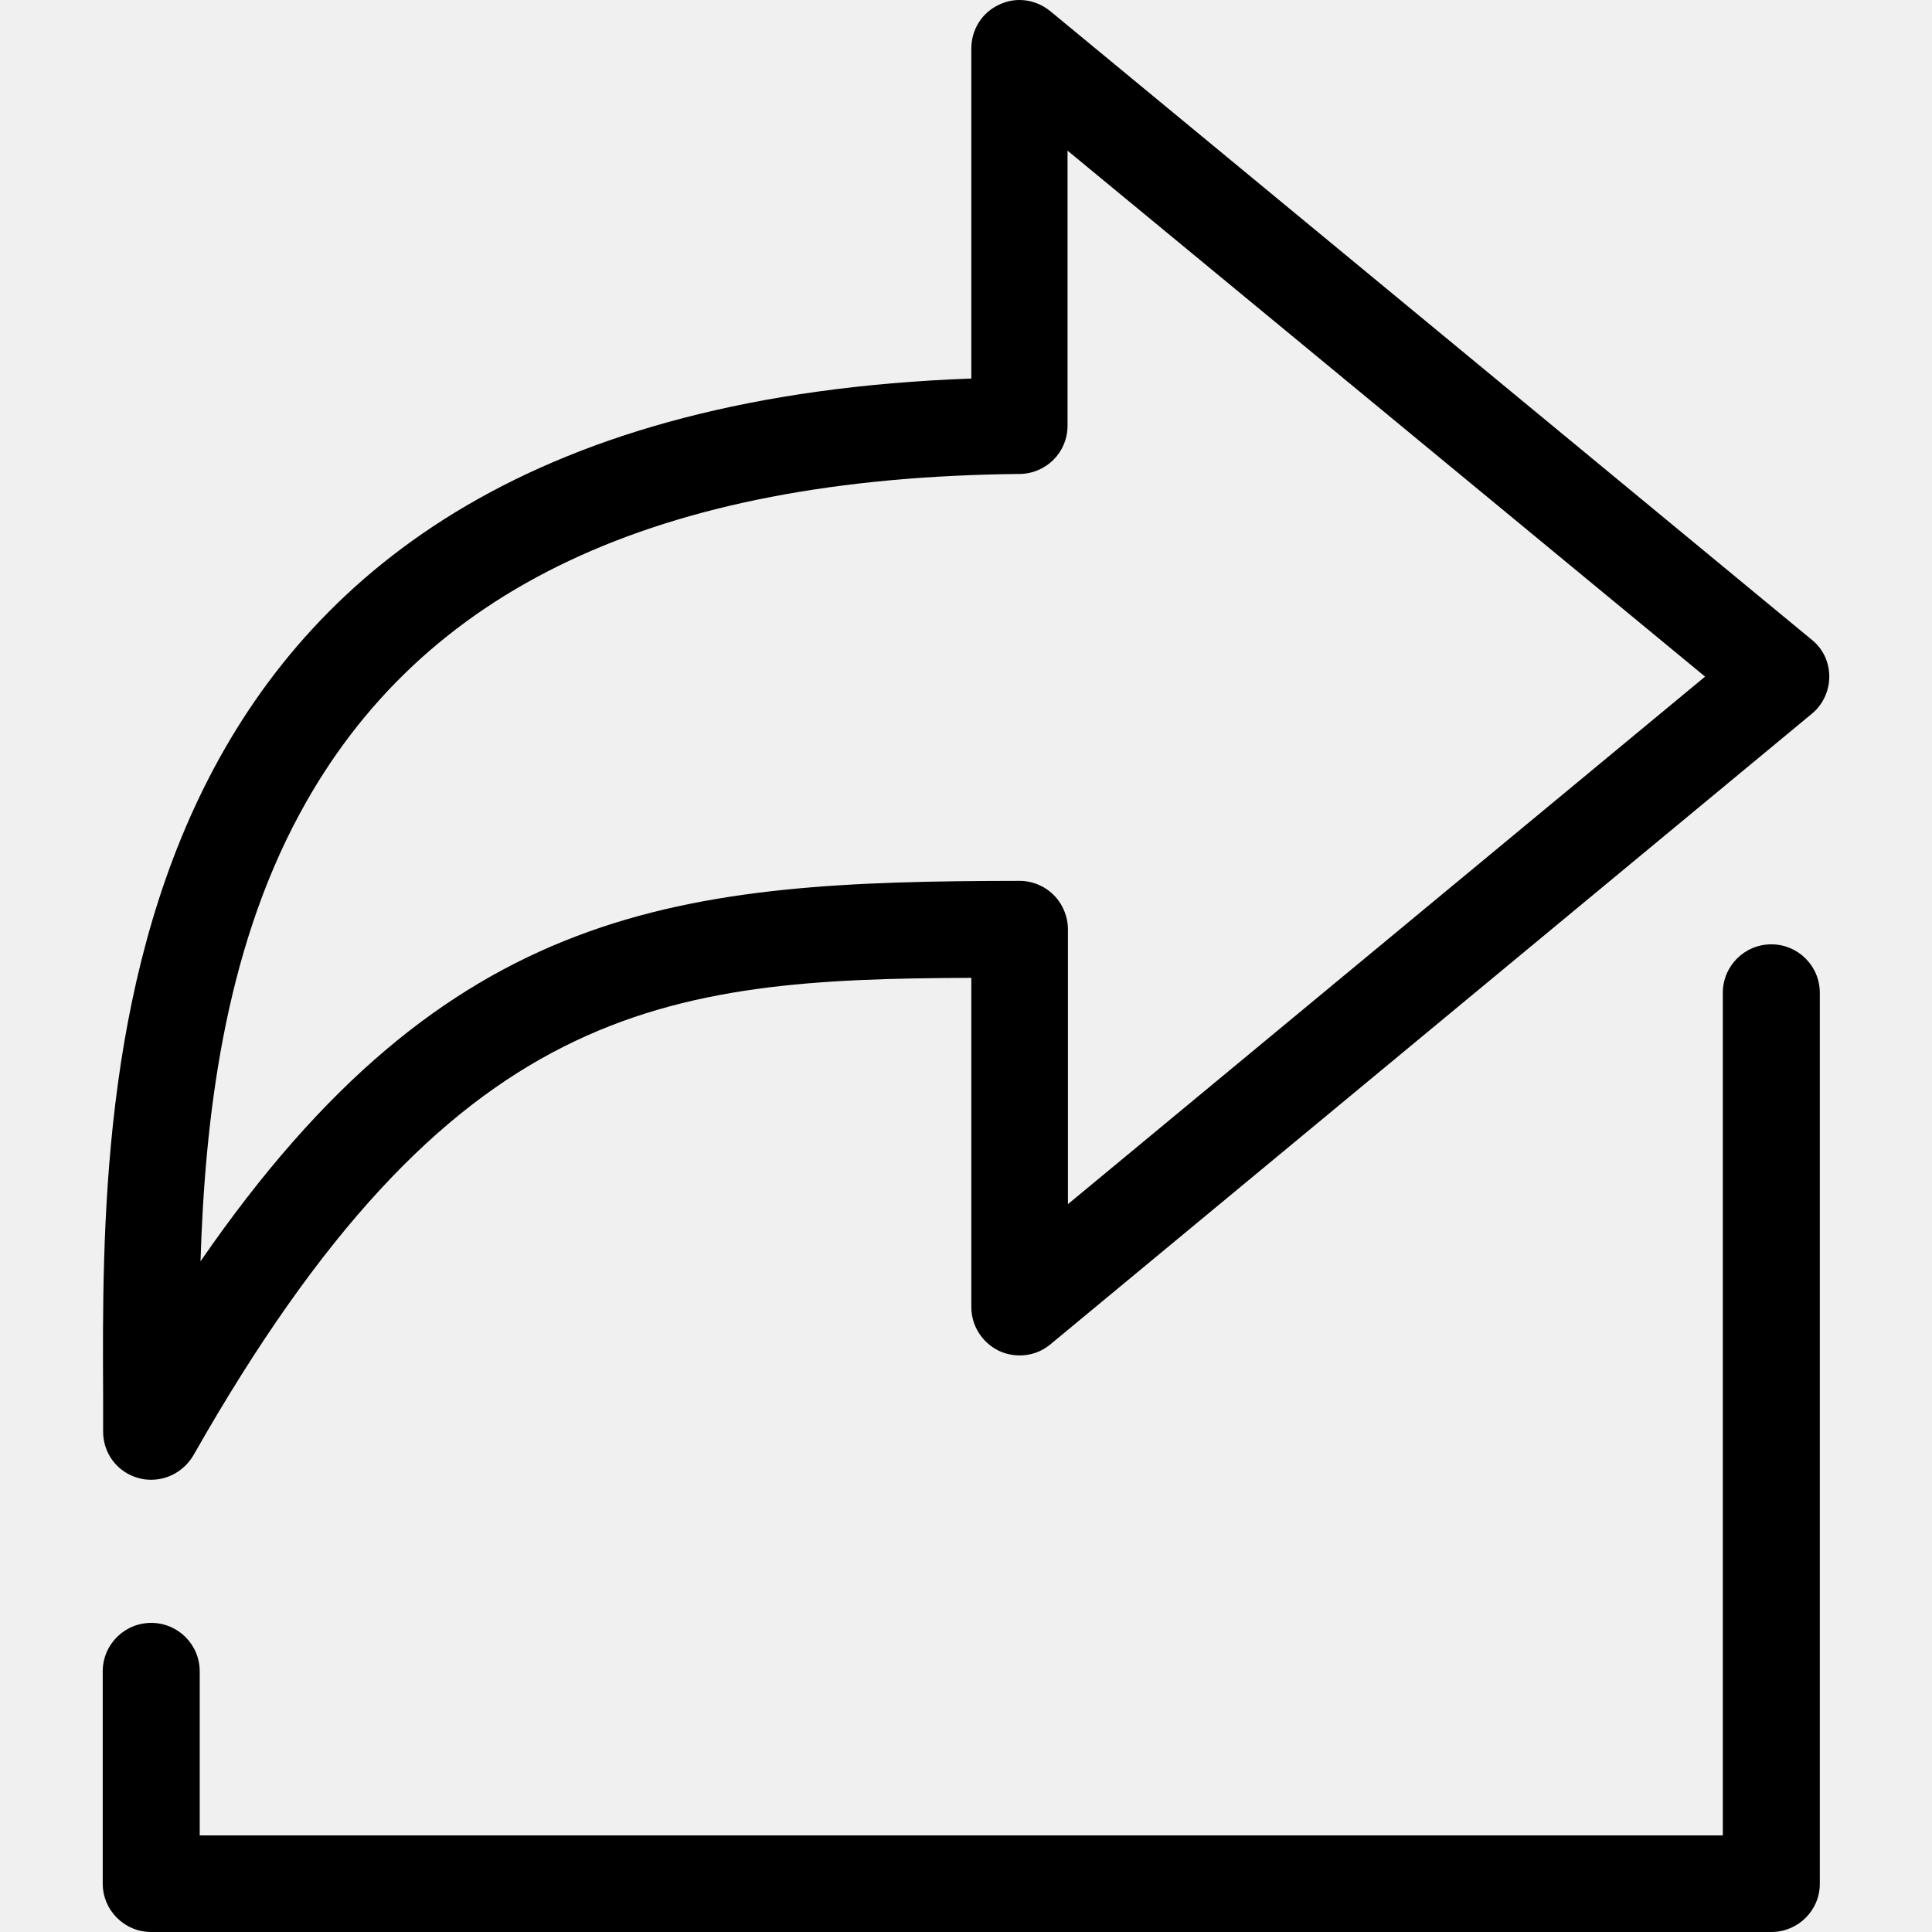
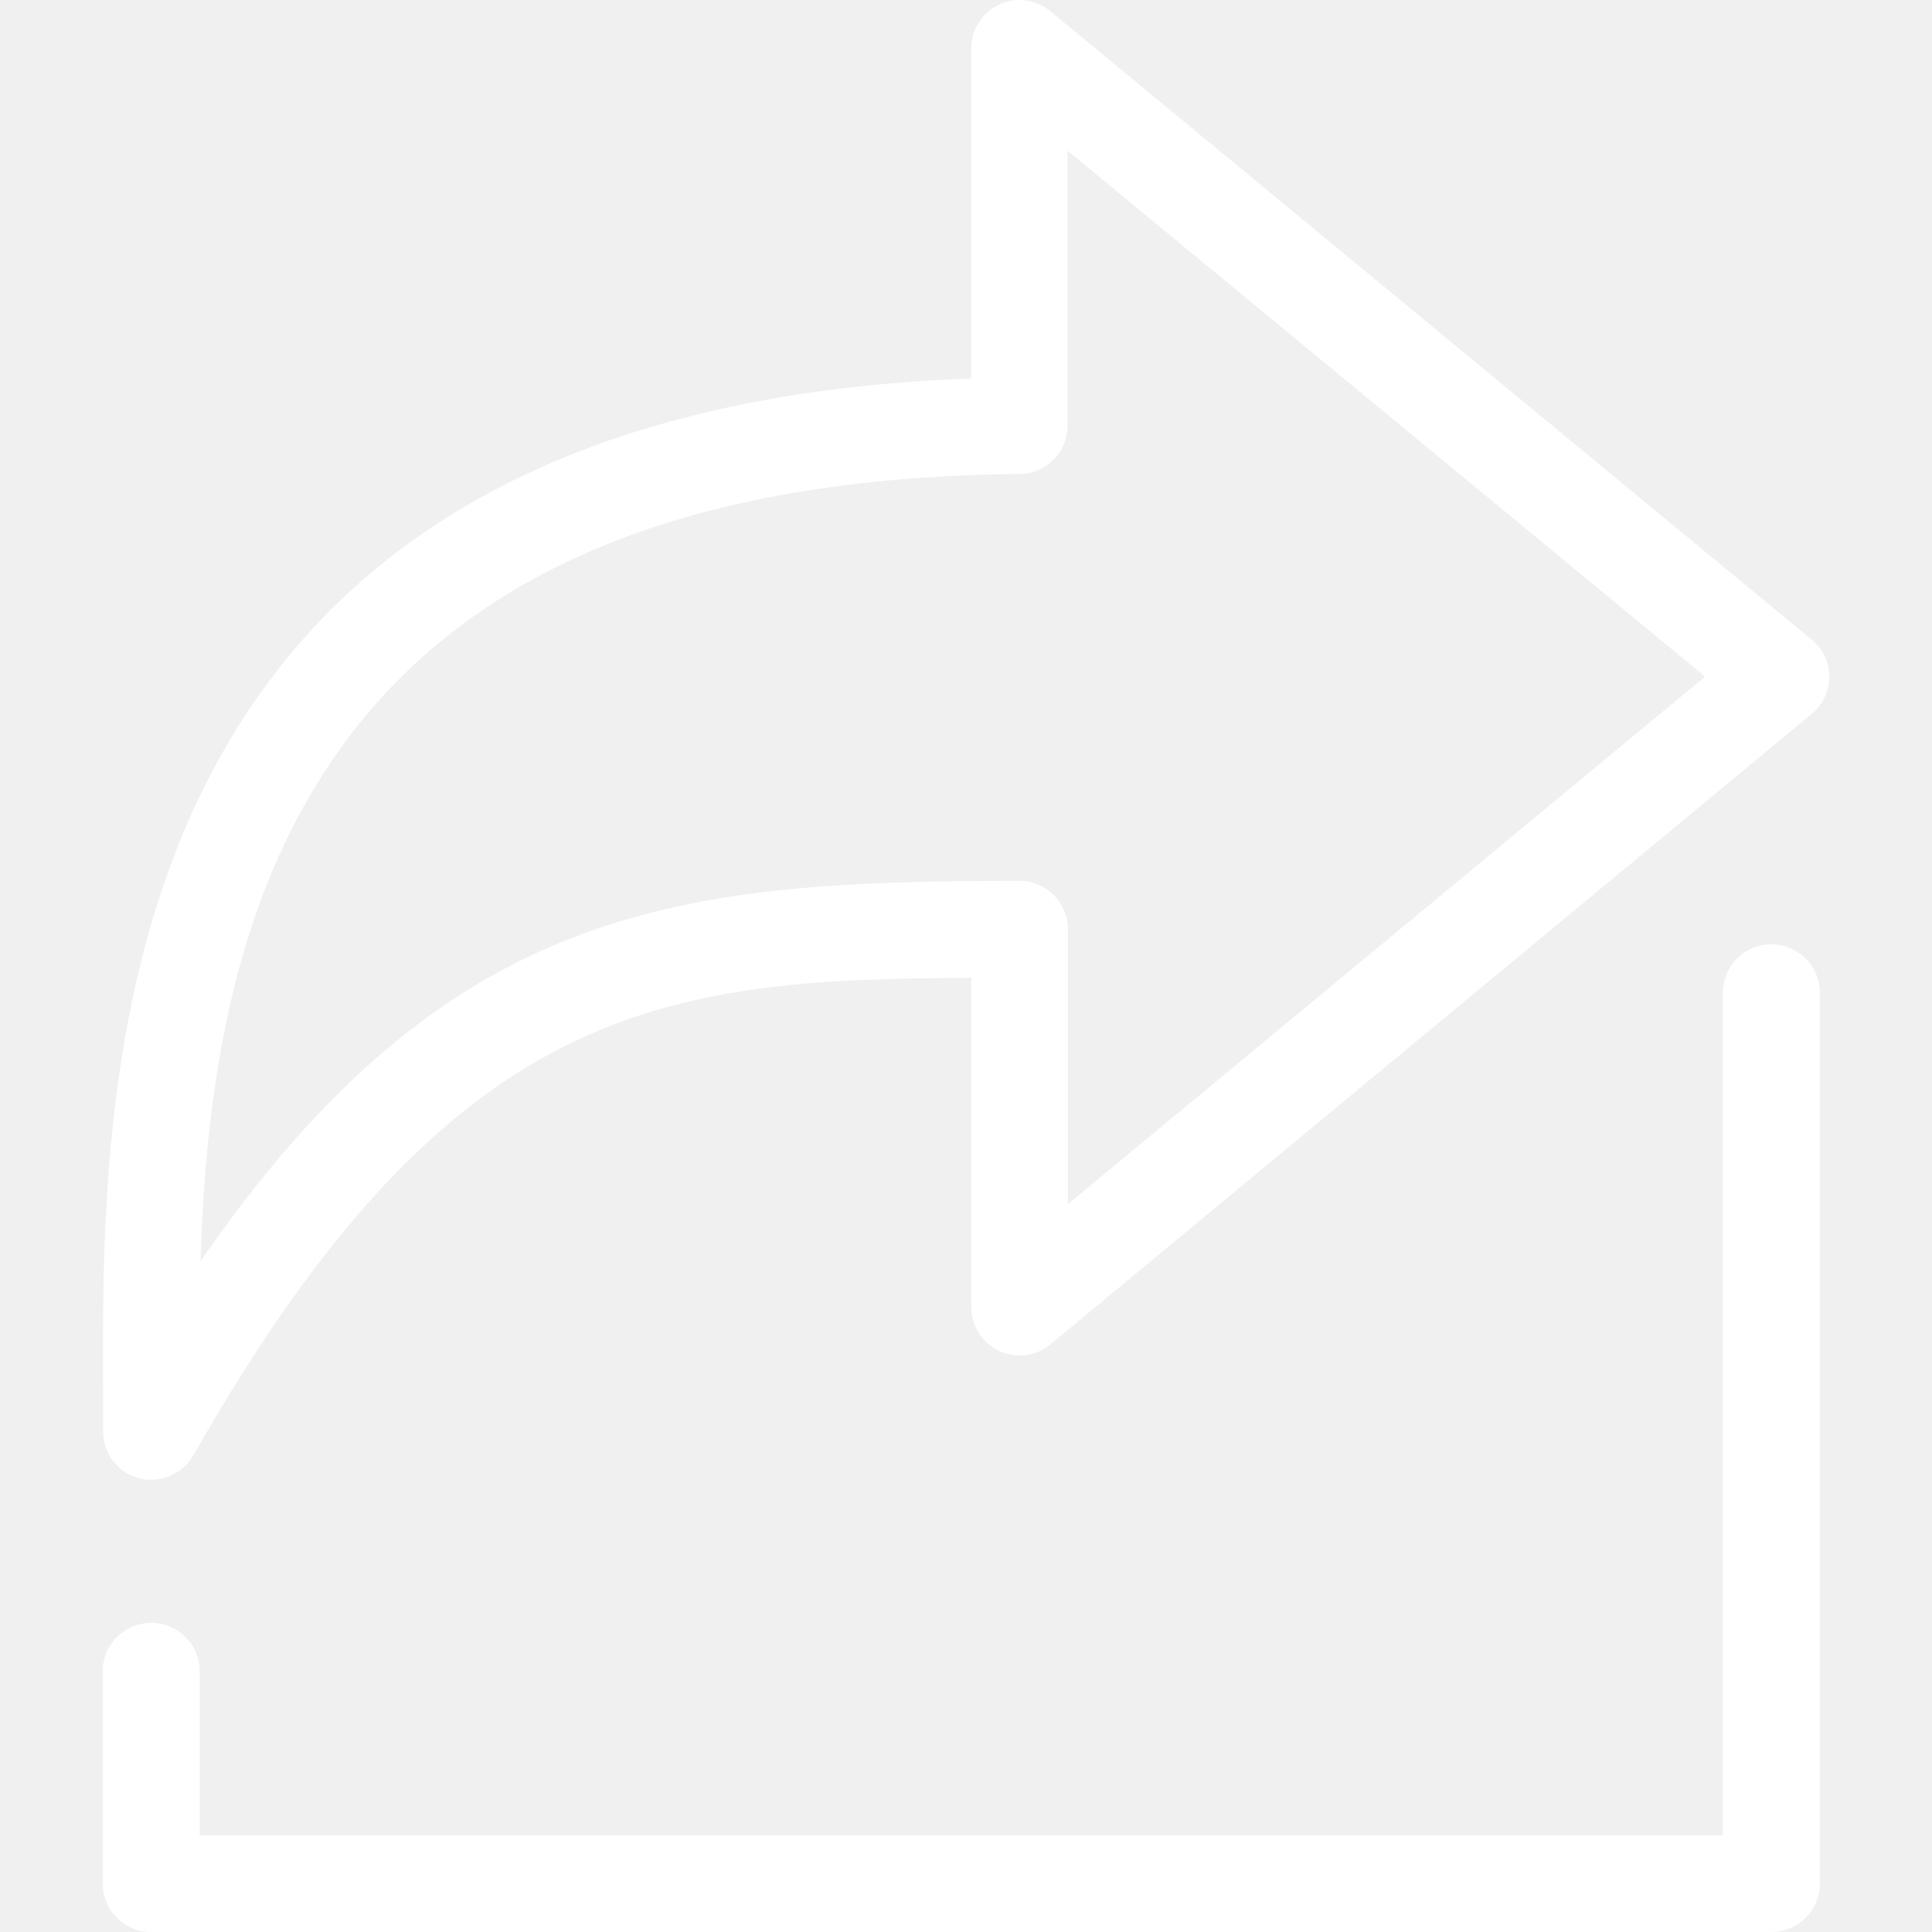
- <svg xmlns="http://www.w3.org/2000/svg" fill="#000000" height="800px" width="800px" version="1.1" id="Capa_1" viewBox="0 0 490.009 490.009" xml:space="preserve">
+ <svg xmlns="http://www.w3.org/2000/svg" fill="#FFFFFF" height="800px" width="800px" version="1.1" id="Capa_1" viewBox="0 0 490.009 490.009" xml:space="preserve">
  <g>
    <g>
      <path d="M253.354,342.609c4.3,2,9.4,1.4,13-1.6l193.2-160c2.8-2.3,4.4-5.8,4.4-9.4c0-3.7-1.6-7.1-4.5-9.4l-193.1-159.4    c-3.7-3-8.7-3.7-13-1.6c-4.3,2-7,6.3-7,11.1v83.7c-221.5,8-220.6,176-220.2,257.4v9.7c0,5.6,3.7,10.4,9.1,11.8    c1,0.3,2.1,0.4,3.1,0.4c4.3,0,8.4-2.3,10.7-6.2c65.4-115.2,119.2-120.8,197.3-121.1v83.5    C246.354,336.209,249.055,340.509,253.354,342.609z M50.855,319.909c1.1-35.5,5.8-77.8,25.2-113.6c30.8-57,90.5-85.2,182.6-86.1    c6.7-0.1,12.1-5.5,12.1-12.2v-69.8l161.7,133.4l-161.6,133.8v-69.7c0-3.2-1.3-6.4-3.6-8.7s-5.4-3.6-8.7-3.6    C172.855,223.509,113.755,228.609,50.855,319.909z" />
      <path d="M461.555,477.809v-226c0-6.8-5.5-12.3-12.3-12.3s-12.3,5.5-12.3,12.3v213.7h-386.3v-41.6c0-6.8-5.5-12.3-12.3-12.3    s-12.3,5.5-12.3,12.3v53.8c0,6.8,5.5,12.3,12.3,12.3h410.9C456.055,490.009,461.555,484.509,461.555,477.809z" />
    </g>
  </g>
</svg>
